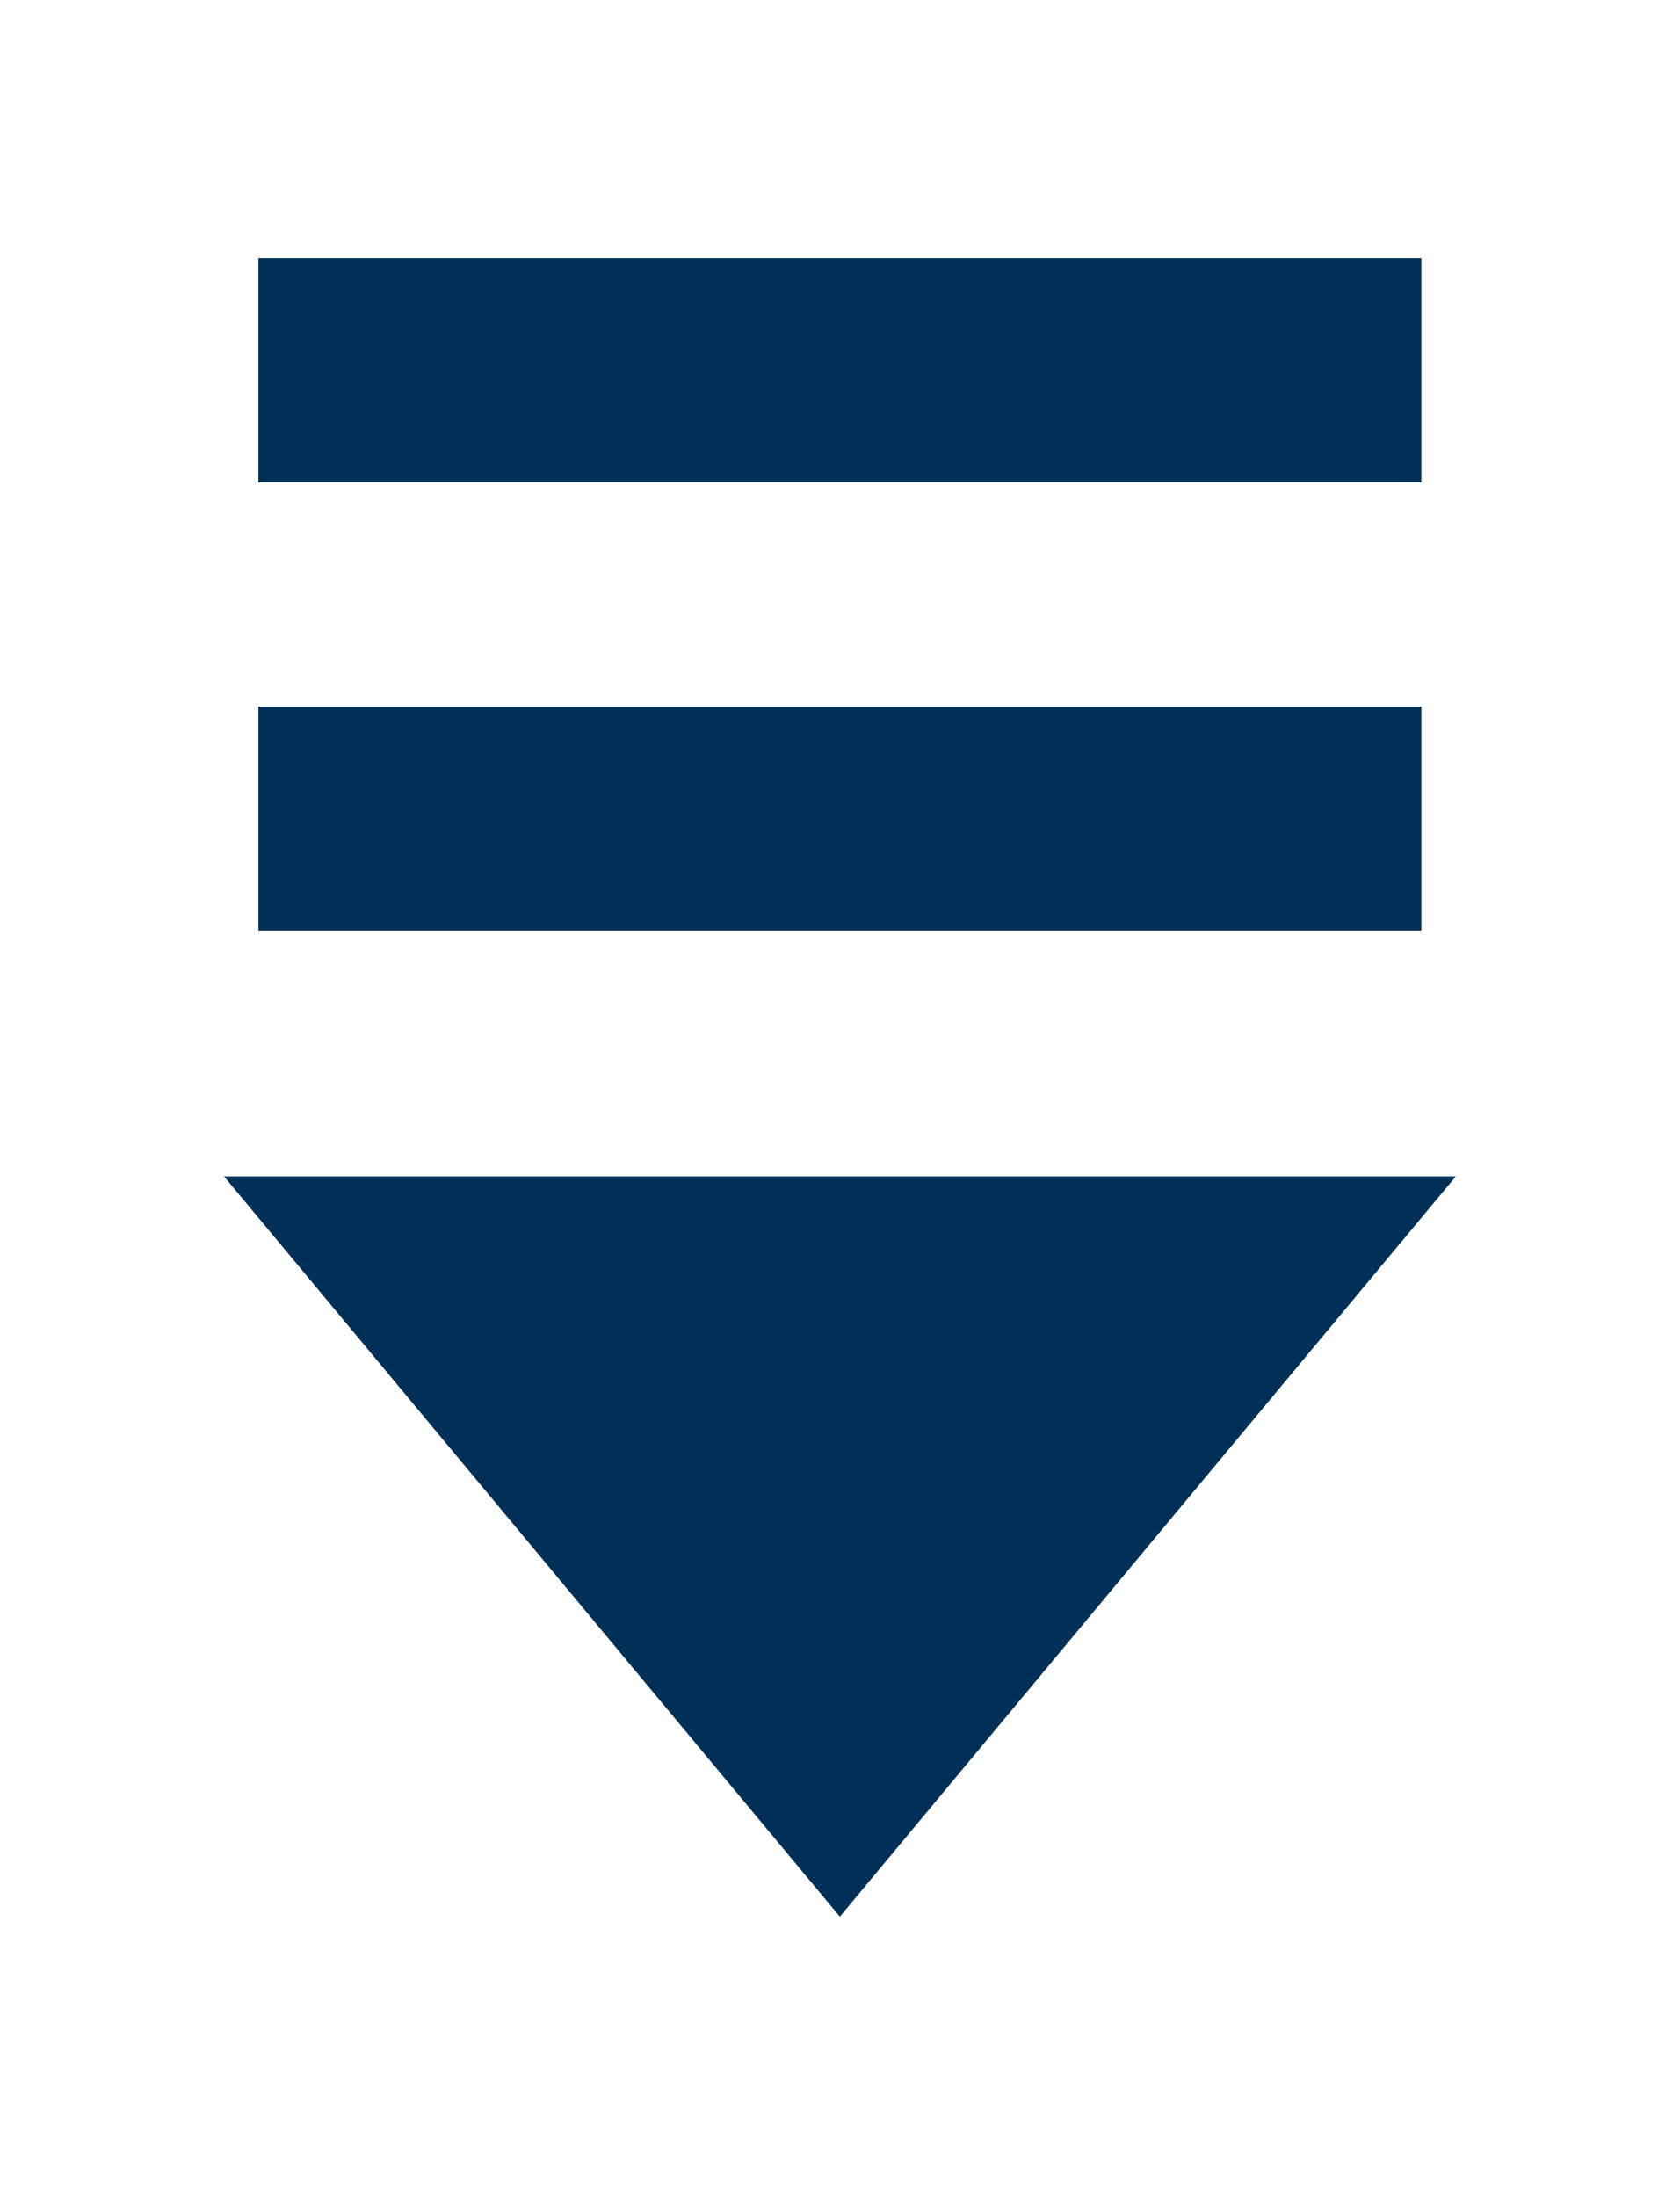
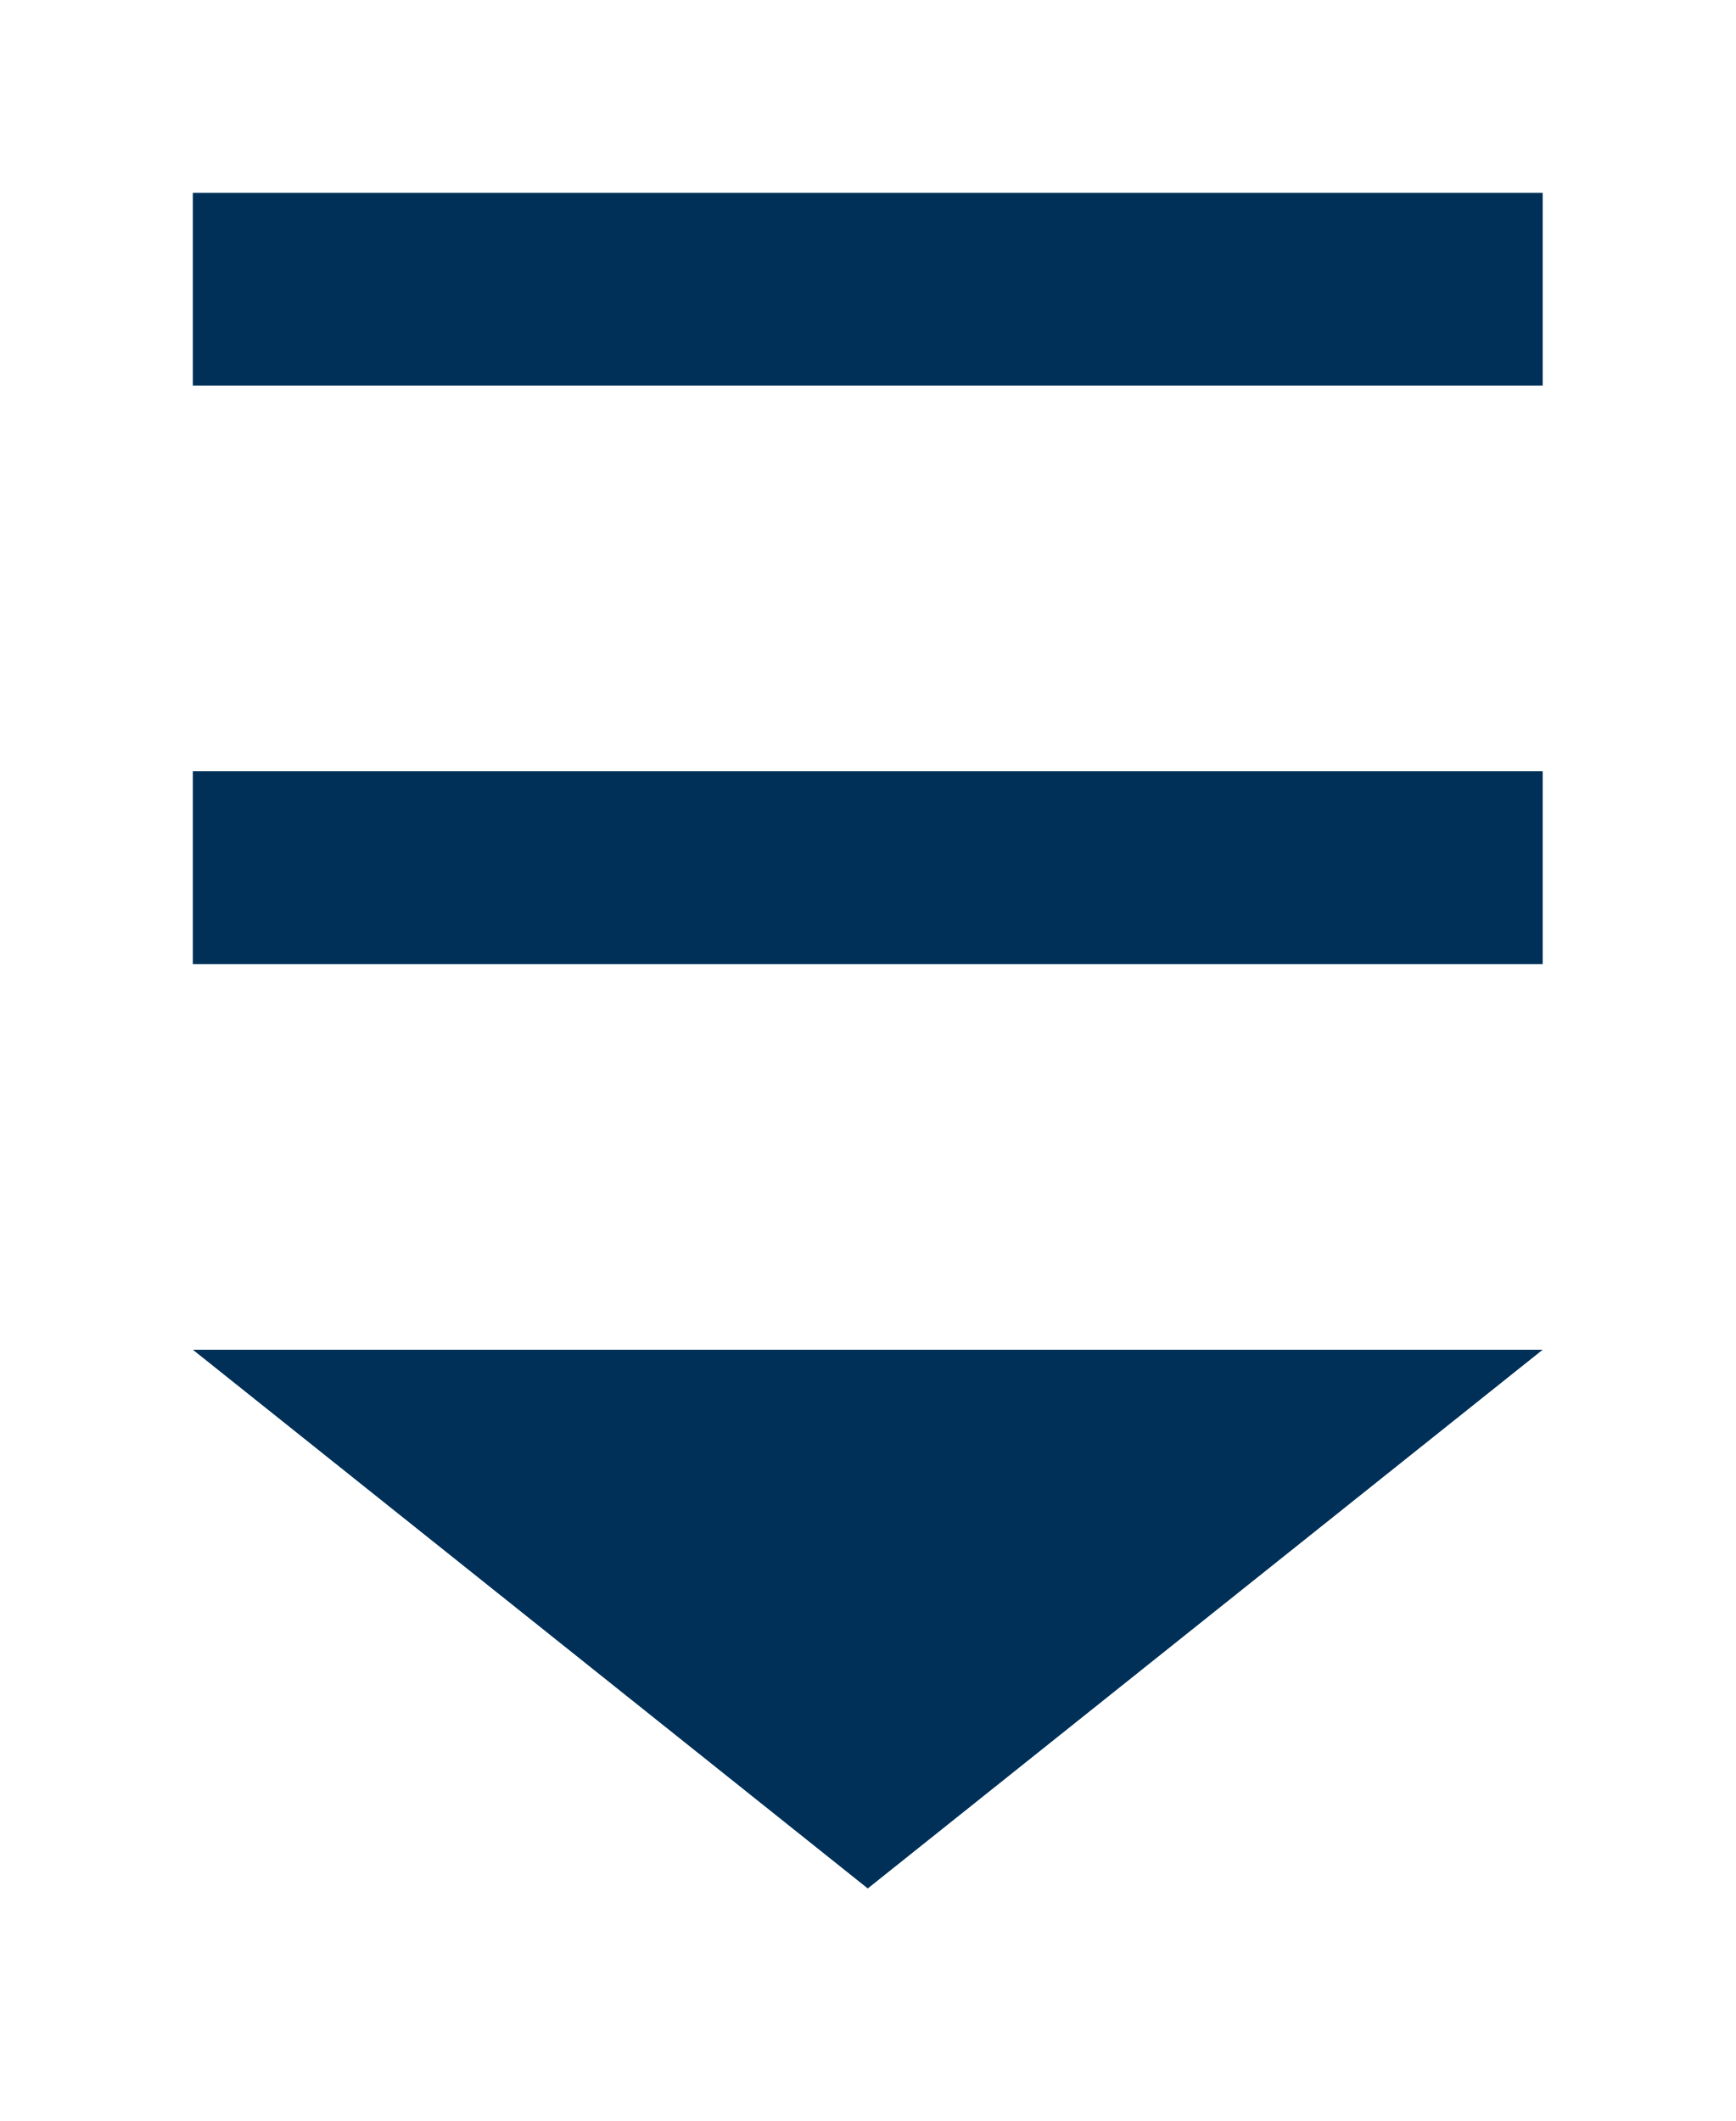
- <svg xmlns="http://www.w3.org/2000/svg" width="13px" height="17px" viewBox="0 0 13 17" version="1.1">
+ <svg xmlns="http://www.w3.org/2000/svg" width="9px" height="11px" viewBox="0 0 9 11" version="1.1">
  <defs />
  <g id="Symbols" stroke="none" stroke-width="1" fill="none" fill-rule="evenodd">
    <g id="show_more_icon" fill="#003057">
-       <g id="Group-3" transform="translate(6.5, 8.5) rotate(-360) translate(-6.5, -8.5) translate(2, 2)">
-         <polygon id="Triangle-2" transform="translate(4.5, 9.966667) rotate(-270) translate(-4.5, -9.966667) " points="7.364 9.967 1.636 14.733 1.636 5.2" />
-         <rect id="Rectangle-14" x="0" y="3.467" width="9" height="1.733" />
-         <rect id="Rectangle-14-Copy" x="0" y="0" width="9" height="1.733" />
+       <g id="Group" transform="translate(1, 1)">
+         <polygon id="Triangle-2" transform="translate(3.5, 7.39697) rotate(-630) translate(-3.5, -7.39697) " points="4.897 7.397 2.103 10.897 2.103 3.897" />
+         <rect id="Rectangle-14" transform="translate(3.5, 3.5) rotate(-360) translate(-3.5, -3.5) " x="0" y="3" width="7" height="1" />
+         <rect id="Rectangle-14-Copy" transform="translate(3.5, 0.5) rotate(-360) translate(-3.5, -0.5) " x="0" y="0" width="7" height="1" />
      </g>
    </g>
  </g>
</svg>
